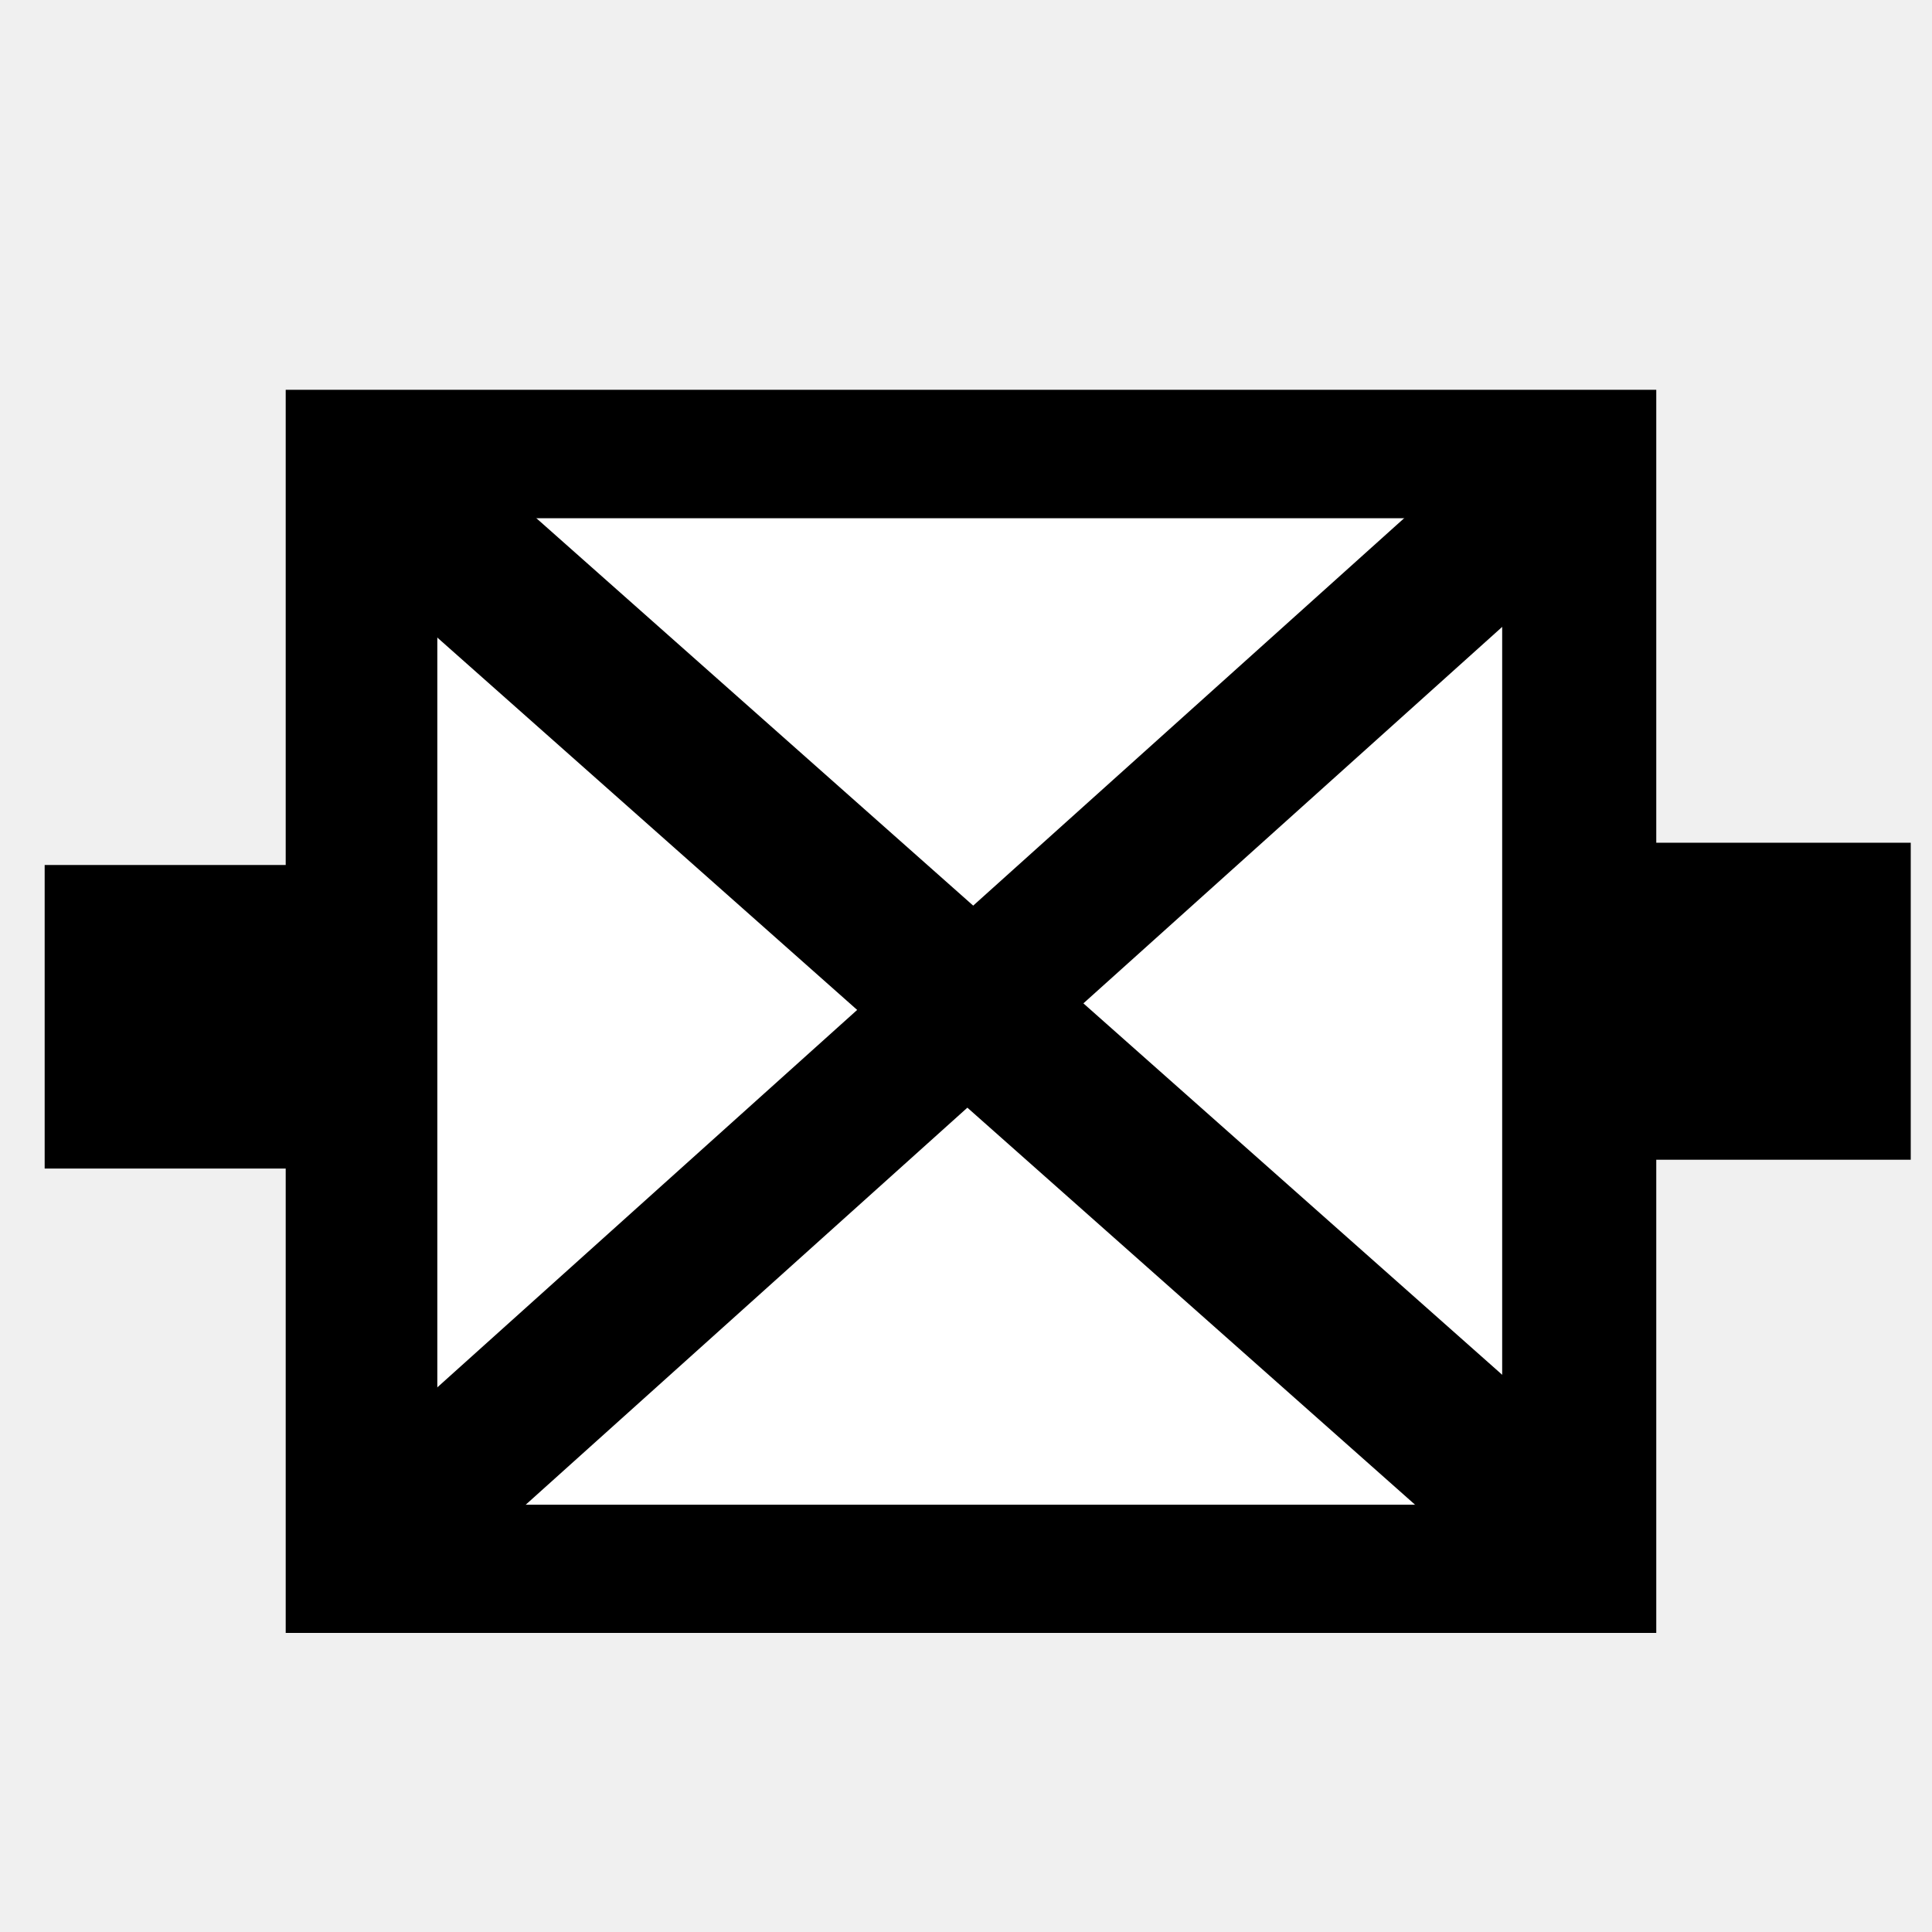
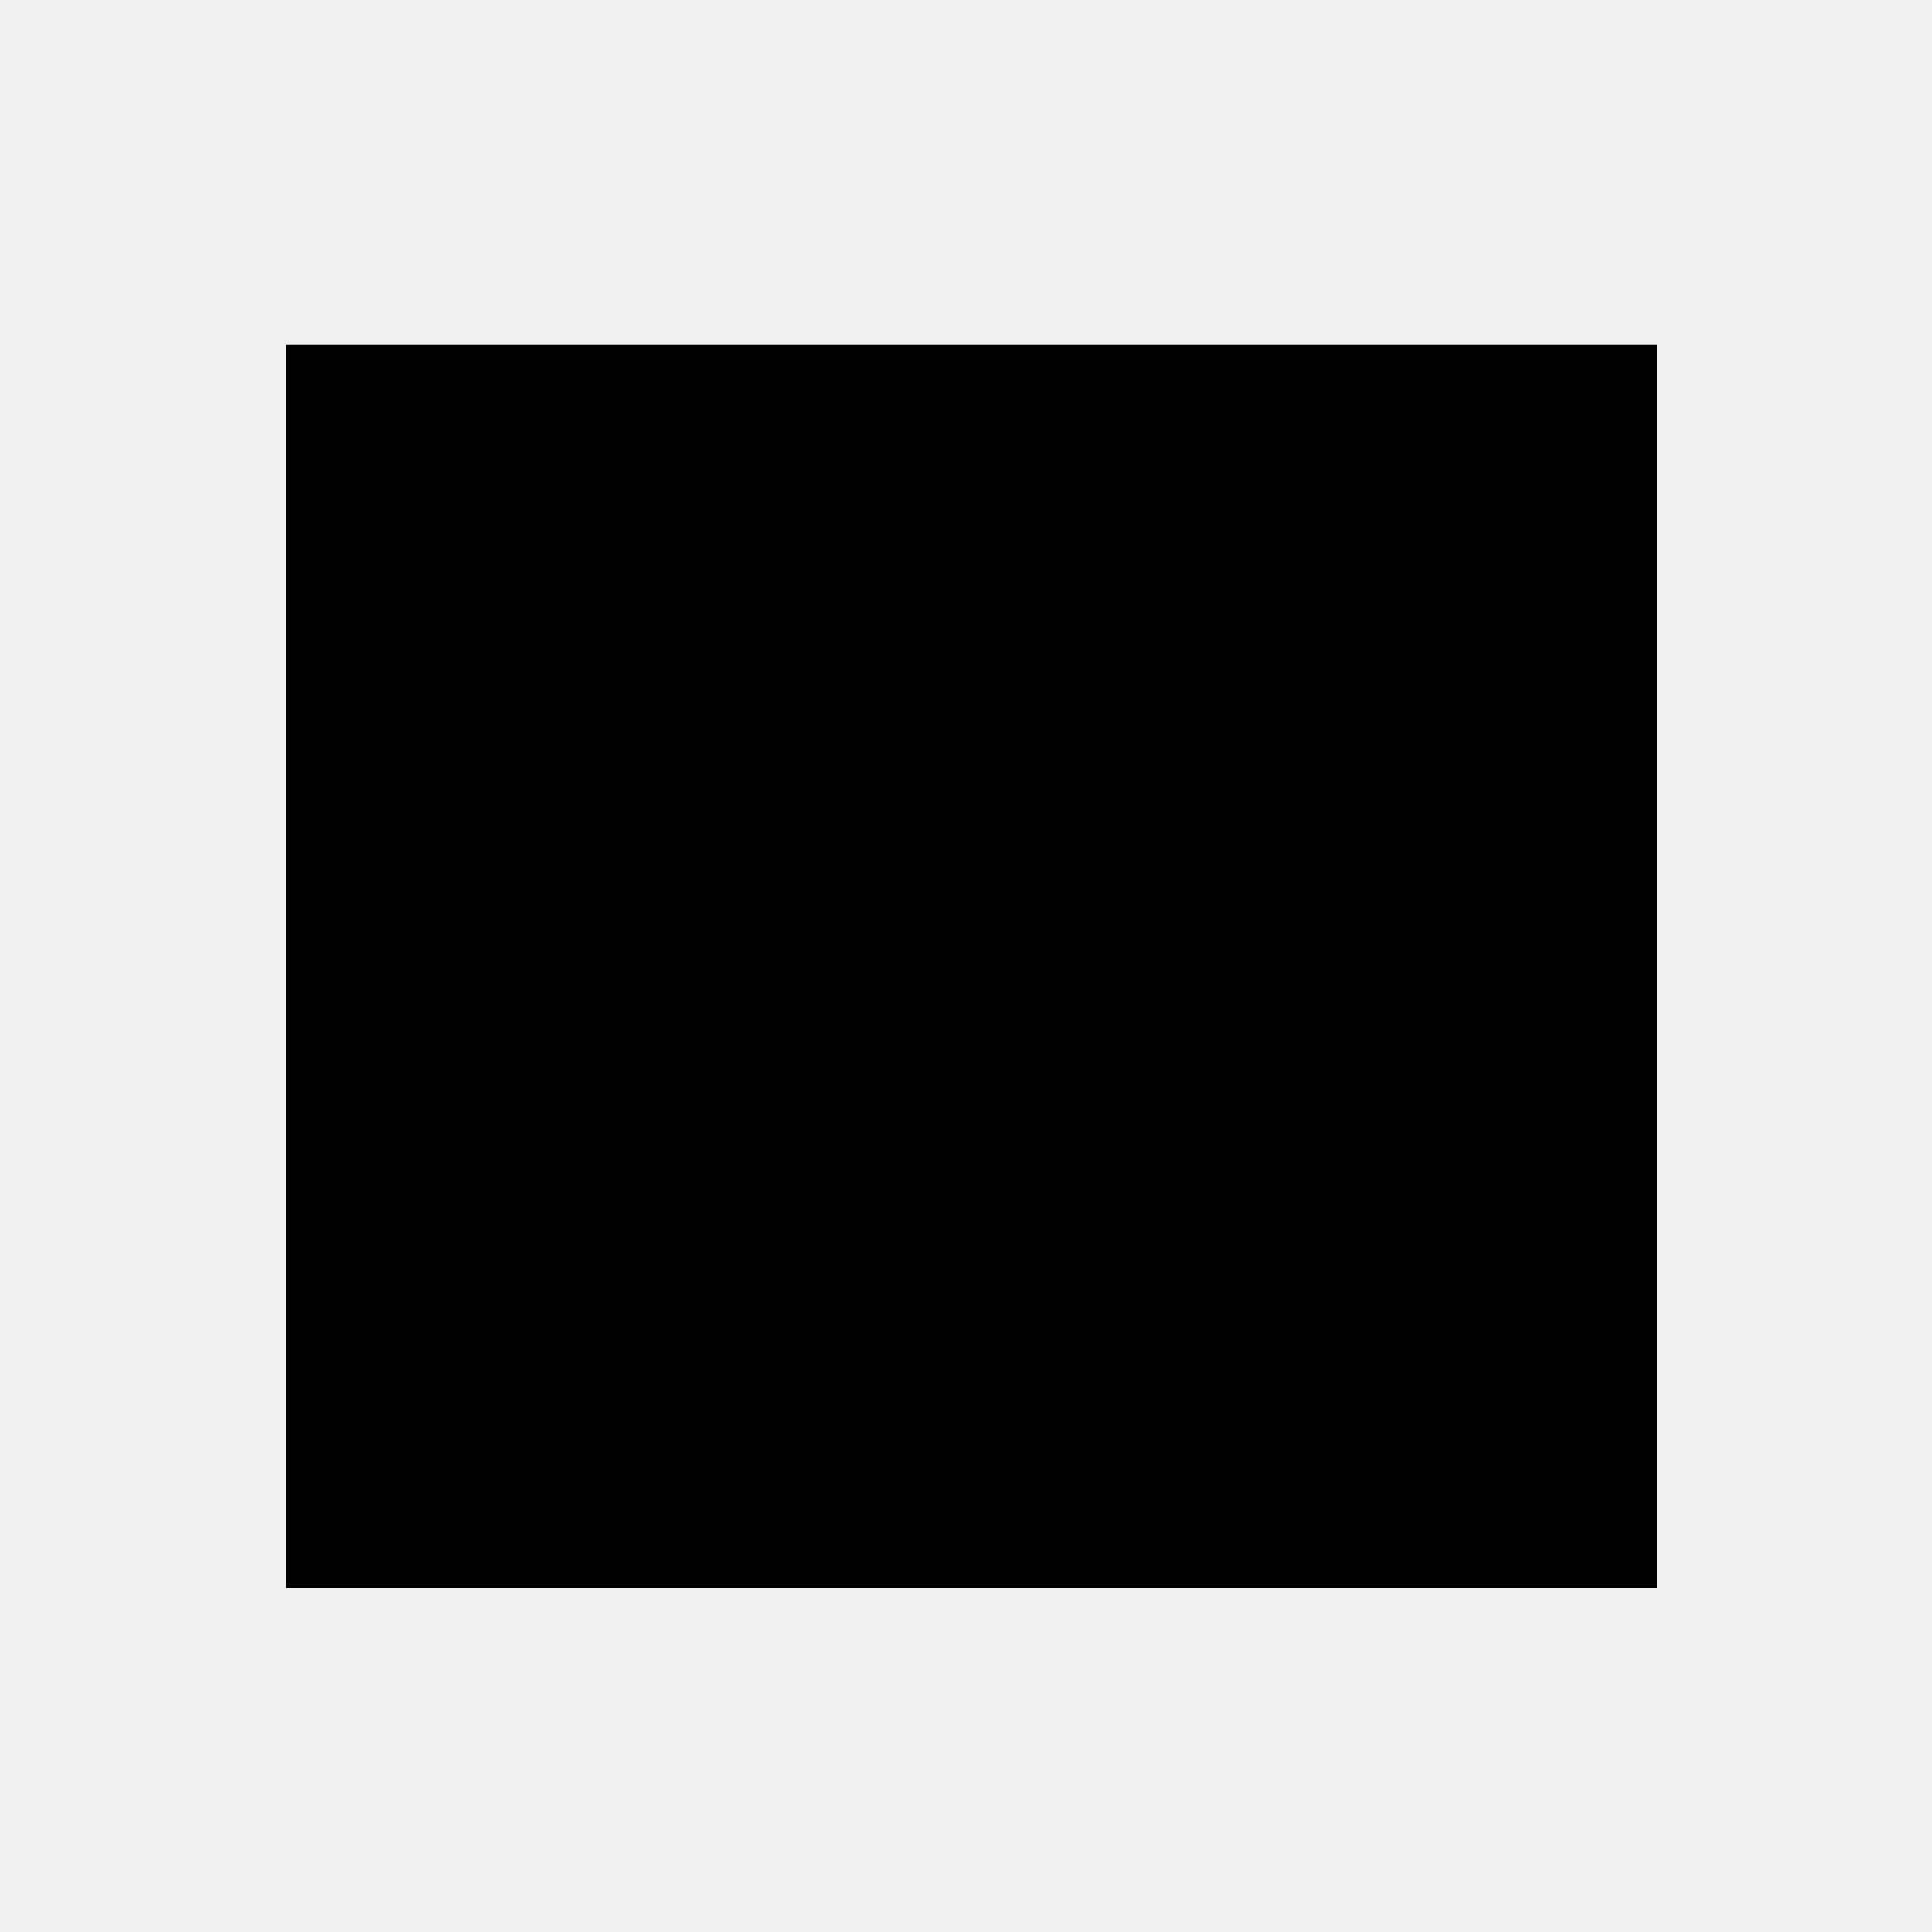
<svg xmlns="http://www.w3.org/2000/svg" version="1.1" id="svg3448" viewBox="0 0 25 25" height="25" width="25">
-   <defs id="defs3450" />
-   <g transform="translate(0,-1027.362)" id="layer1">
-     <rect y="1032.406" x="3.697" height="16.086" width="17.735" id="rect3466" fill="param(fill) #000" stroke="param(outline) #FFF" stroke-width="param(outline-width) 1" size="param(size) 0.5" />
-     <rect y="1034.068" x="5.659" height="12.765" width="13.779" id="rect3468" style="fill:#ffffff" />
-     <rect y="1038.555" x="0.578" height="3.928" width="3.986" id="rect3474" fill="param(fill) #000" stroke="param(outline) #FFF" stroke-width="param(outline-width) 1" size="param(size) 0.5" />
-     <rect y="1038.267" x="21.028" height="4.102" width="3.697" id="rect3476" fill="param(fill) #000" stroke="param(outline) #FFF" stroke-width="param(outline-width) 1" size="param(size) 0.5" />
-     <path id="path3490" d="M 4.771,1047.386 20.491,1033.254" style="fill:none;fill-rule:evenodd;stroke:#000000;stroke-width:1.894px;stroke-linecap:butt;stroke-linejoin:miter;stroke-opacity:1" />
-     <path id="path3492" d="M 20.429,1047.371 4.586,1033.32" style="fill:none;fill-rule:evenodd;stroke:#000000;stroke-width:2.006px;stroke-linecap:butt;stroke-linejoin:miter;stroke-opacity:1" />
-   </g>
+   <path d="M0 12.5h25" id="path1" stroke="param(outline) #000" stroke-width="param(outline-width) 1" />
+   <rect y="4.46" x="3.7" height="16.09" width="17.74" id="rect3466" fill="param(fill) #fff" stroke="param(outline) #000" stroke-width="1.2" />
+   <path id="path3490" d="M4.77 19.57 20.5 5.43" stroke="param(outline) #000" stroke-width="1.2" stroke-linecap="square" stroke-linejoin="miter" />
+   <path id="path3492" d="M20.43 19.53 4.59 5.47" stroke="param(outline) #000" stroke-width="1.2" stroke-linecap="square" stroke-linejoin="miter" />
</svg>
